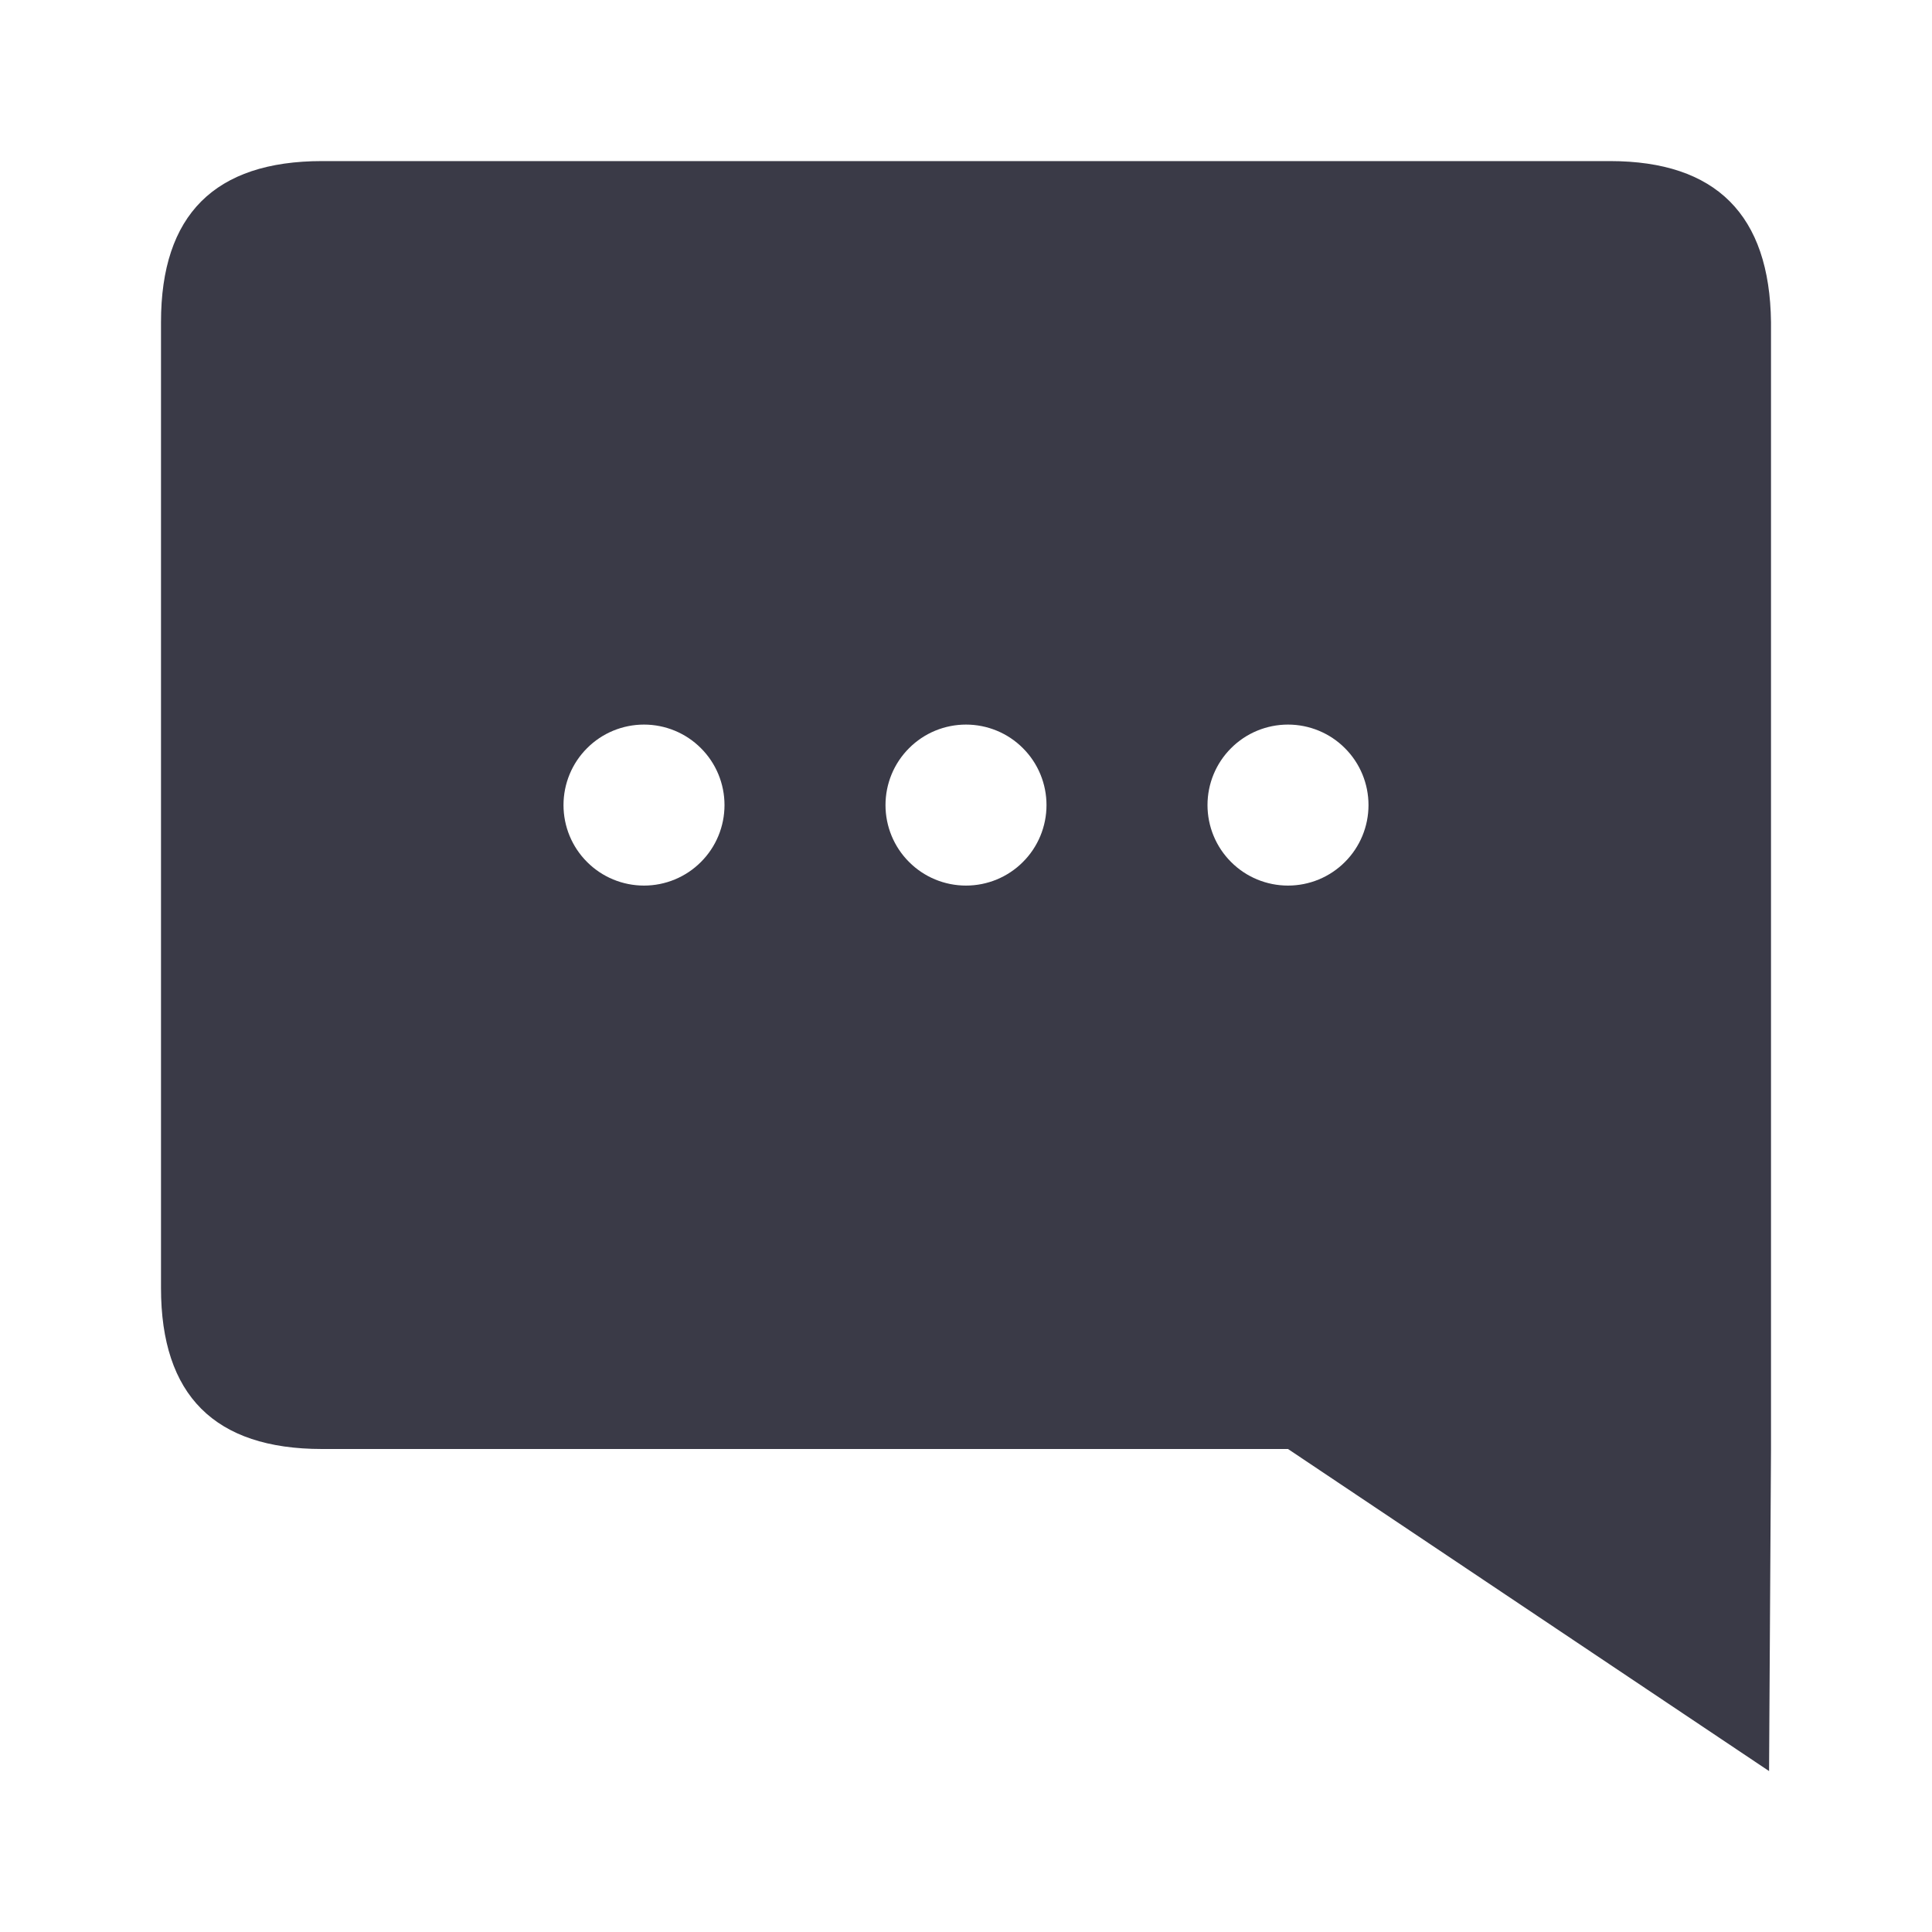
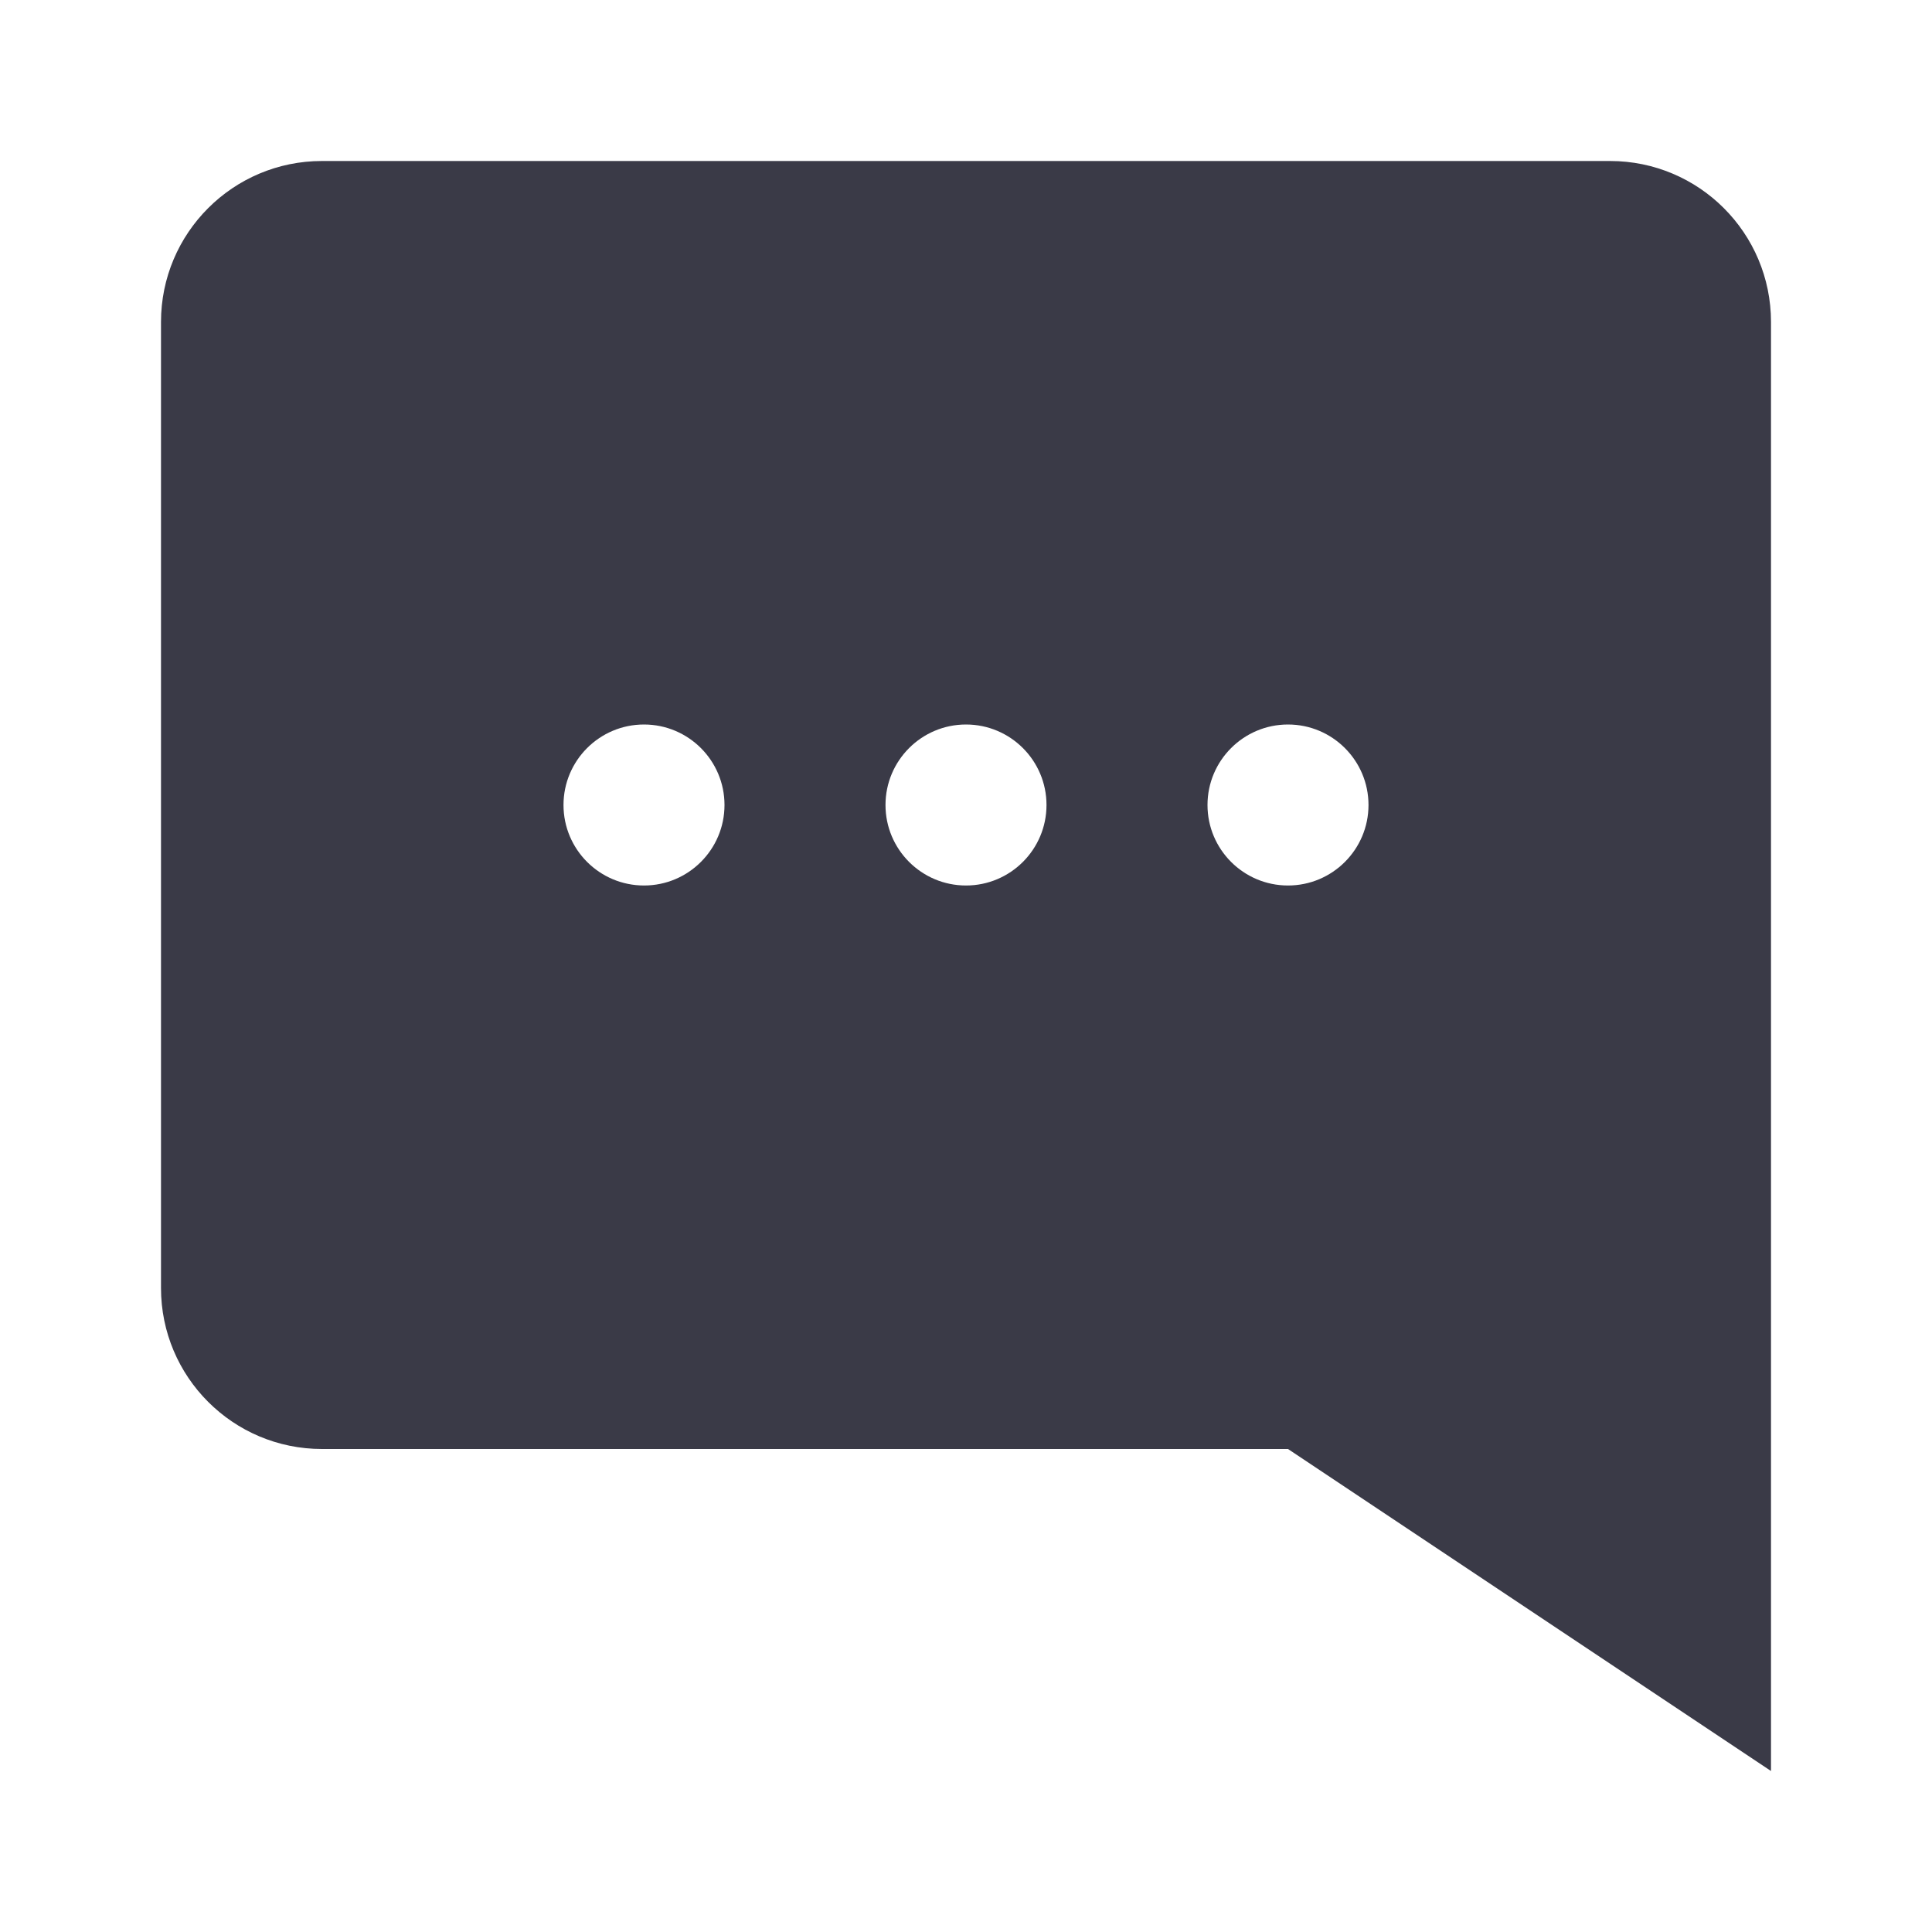
<svg xmlns="http://www.w3.org/2000/svg" width="24" height="24" viewBox="0 0 24 24" fill="none">
-   <path fill-rule="evenodd" clip-rule="evenodd" d="M2 4.001C2 2.669 2.667 2.002 4 2.001H20C21.318 2.002 21.984 2.669 22 4.001V18.001L21.976 22.001L16 18H4C2.667 18 2 17.333 2 16V4V4.001ZM8 11.001C8.265 11.001 8.52 10.896 8.707 10.708C8.895 10.521 9 10.266 9 10.001C9 9.736 8.895 9.481 8.707 9.294C8.52 9.106 8.265 9.001 8 9.001C7.735 9.001 7.48 9.106 7.293 9.294C7.105 9.481 7 9.736 7 10.001C7 10.266 7.105 10.521 7.293 10.708C7.48 10.896 7.735 11.001 8 11.001ZM12 11.001C12.265 11.001 12.52 10.896 12.707 10.708C12.895 10.521 13 10.266 13 10.001C13 9.736 12.895 9.481 12.707 9.294C12.52 9.106 12.265 9.001 12 9.001C11.735 9.001 11.48 9.106 11.293 9.294C11.105 9.481 11 9.736 11 10.001C11 10.266 11.105 10.521 11.293 10.708C11.48 10.896 11.735 11.001 12 11.001ZM16 11.001C16.265 11.001 16.52 10.896 16.707 10.708C16.895 10.521 17 10.266 17 10.001C17 9.736 16.895 9.481 16.707 9.294C16.52 9.106 16.265 9.001 16 9.001C15.735 9.001 15.48 9.106 15.293 9.294C15.105 9.481 15 9.736 15 10.001C15 10.266 15.105 10.521 15.293 10.708C15.48 10.896 15.735 11.001 16 11.001Z" fill="#3A3A47" />
+   <path fill-rule="evenodd" clip-rule="evenodd" d="M2 4C2 2.895 2.895 2 4 2H20C21.105 2 22 2.895 22 4V22L16 18H4C2.895 18 2 17.105 2 16V4ZM8 11C8.552 11 9 10.552 9 10C9 9.448 8.552 9 8 9C7.448 9 7 9.448 7 10C7 10.552 7.448 11 8 11ZM13 10C13 10.552 12.552 11 12 11C11.448 11 11 10.552 11 10C11 9.448 11.448 9 12 9C12.552 9 13 9.448 13 10ZM16 11C16.552 11 17 10.552 17 10C17 9.448 16.552 9 16 9C15.448 9 15 9.448 15 10C15 10.552 15.448 11 16 11Z" fill="#3A3A47" />
</svg>
